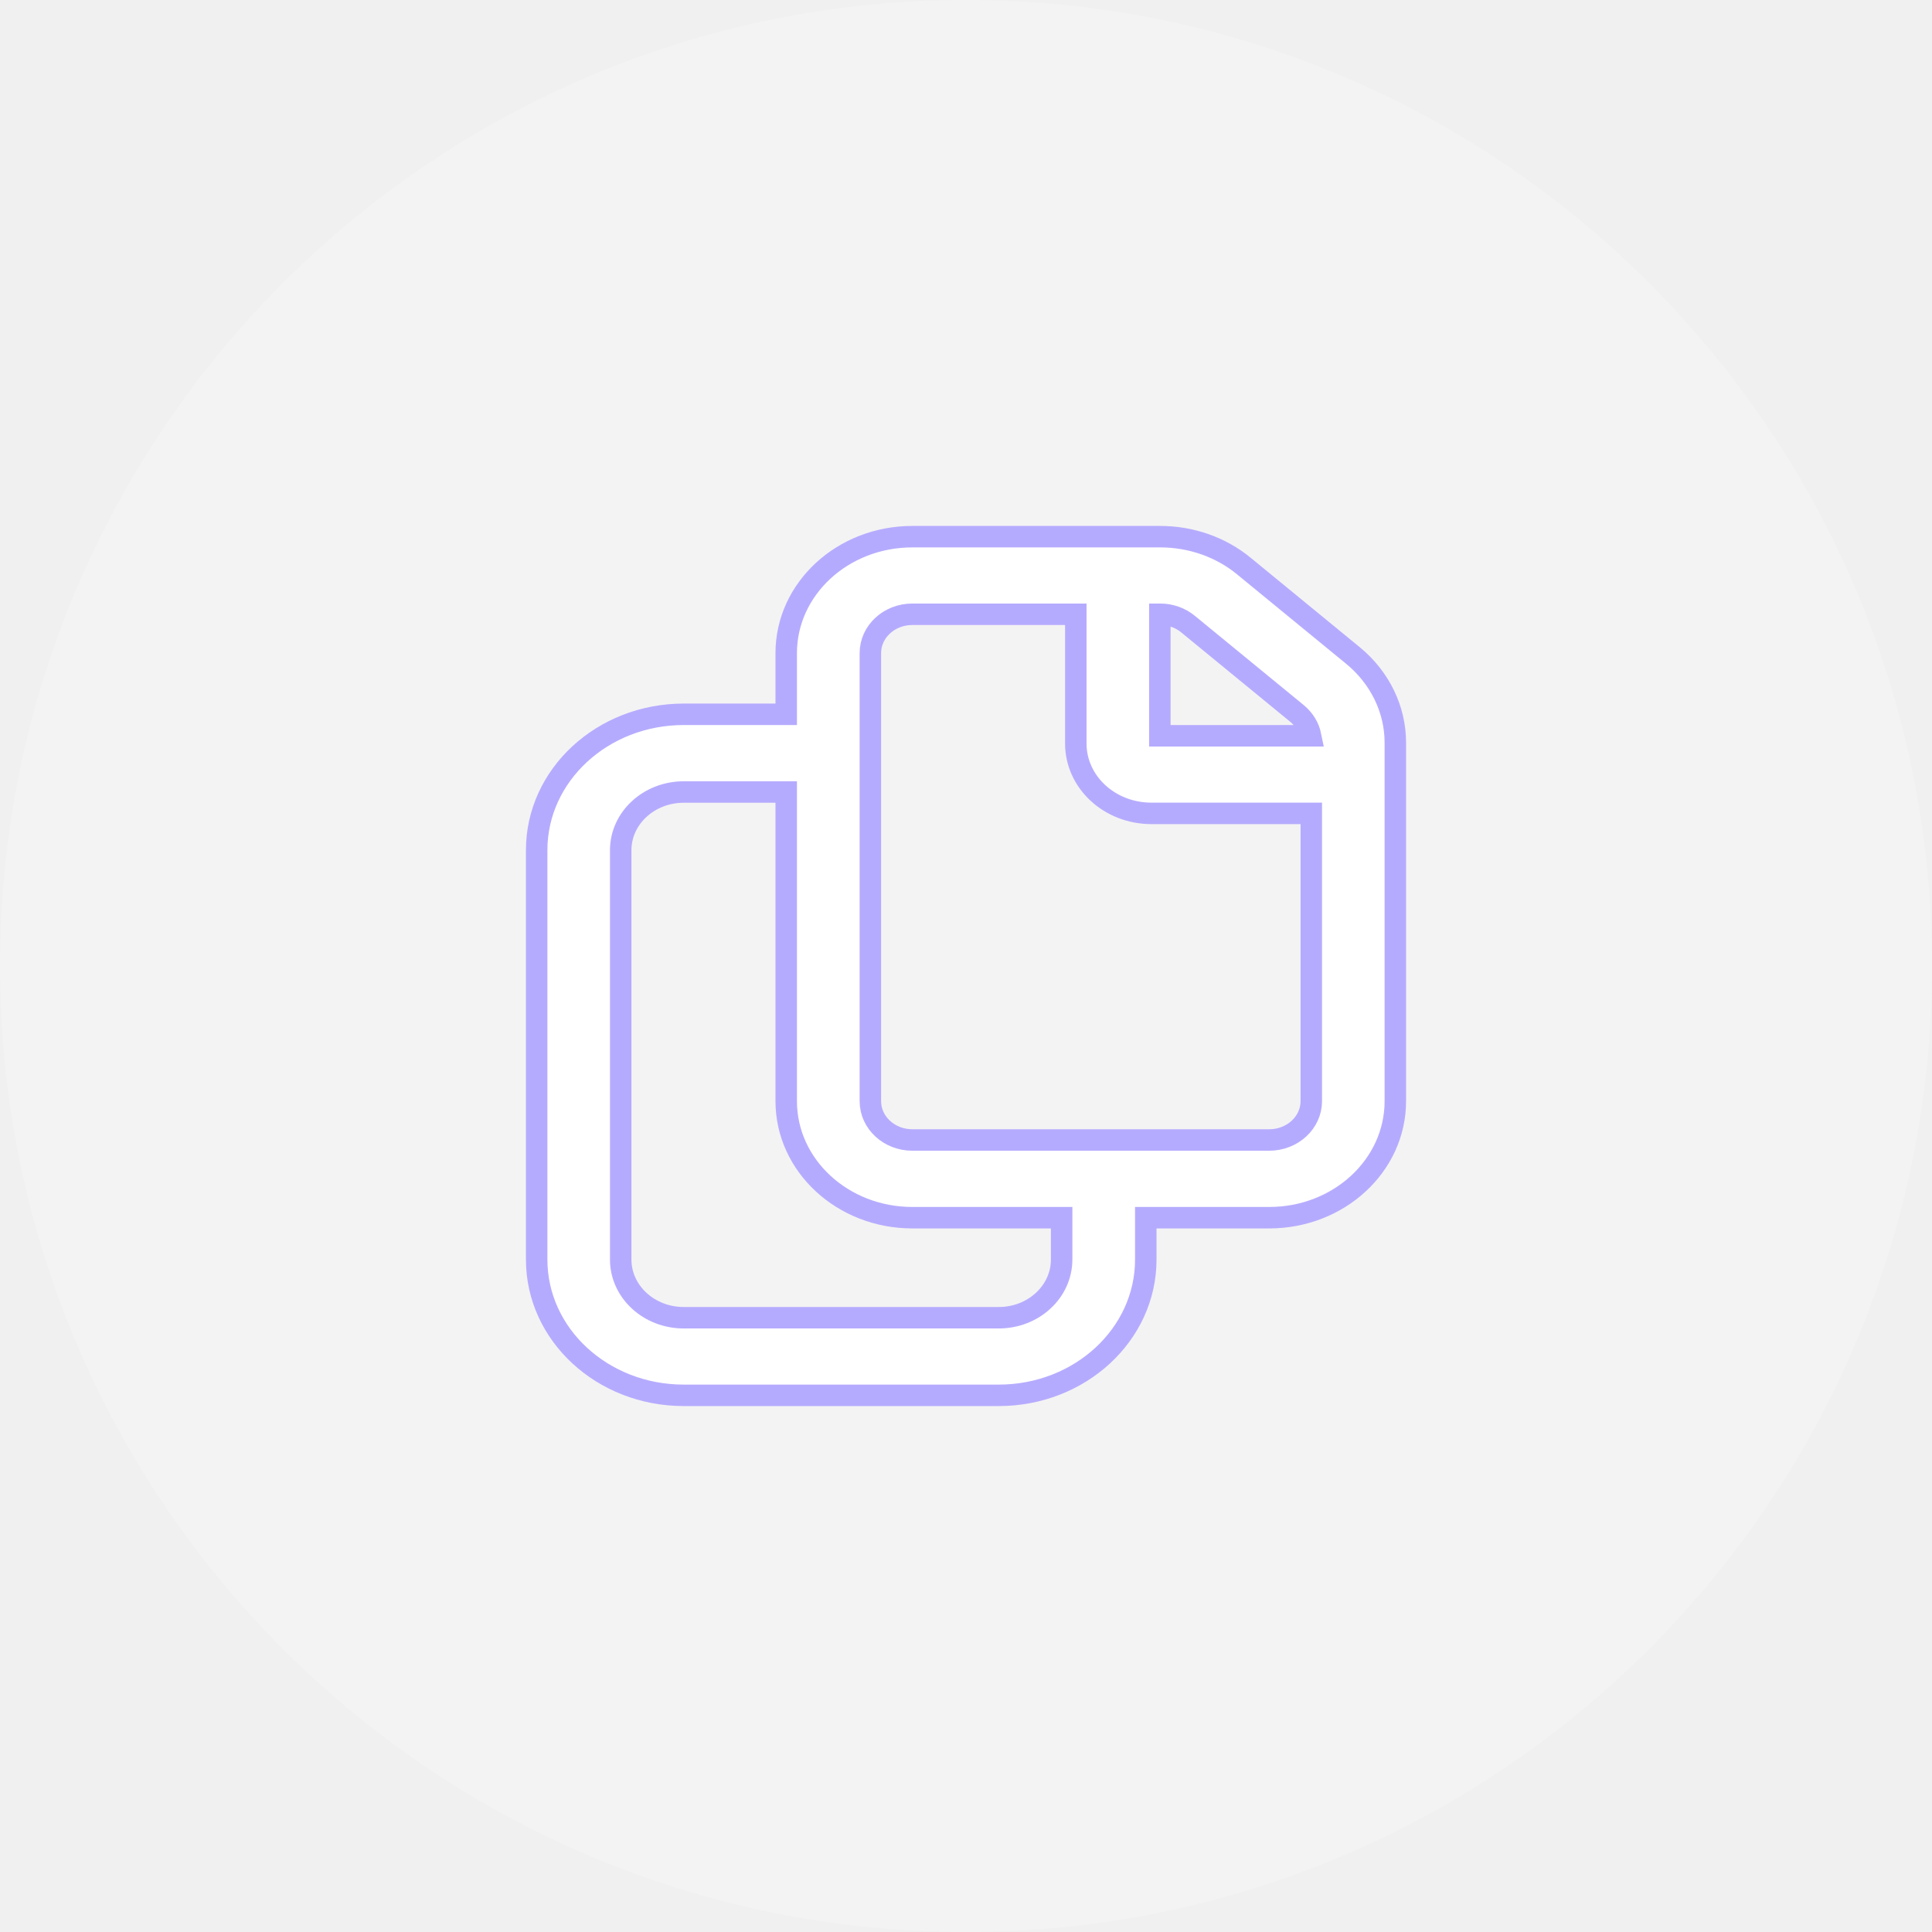
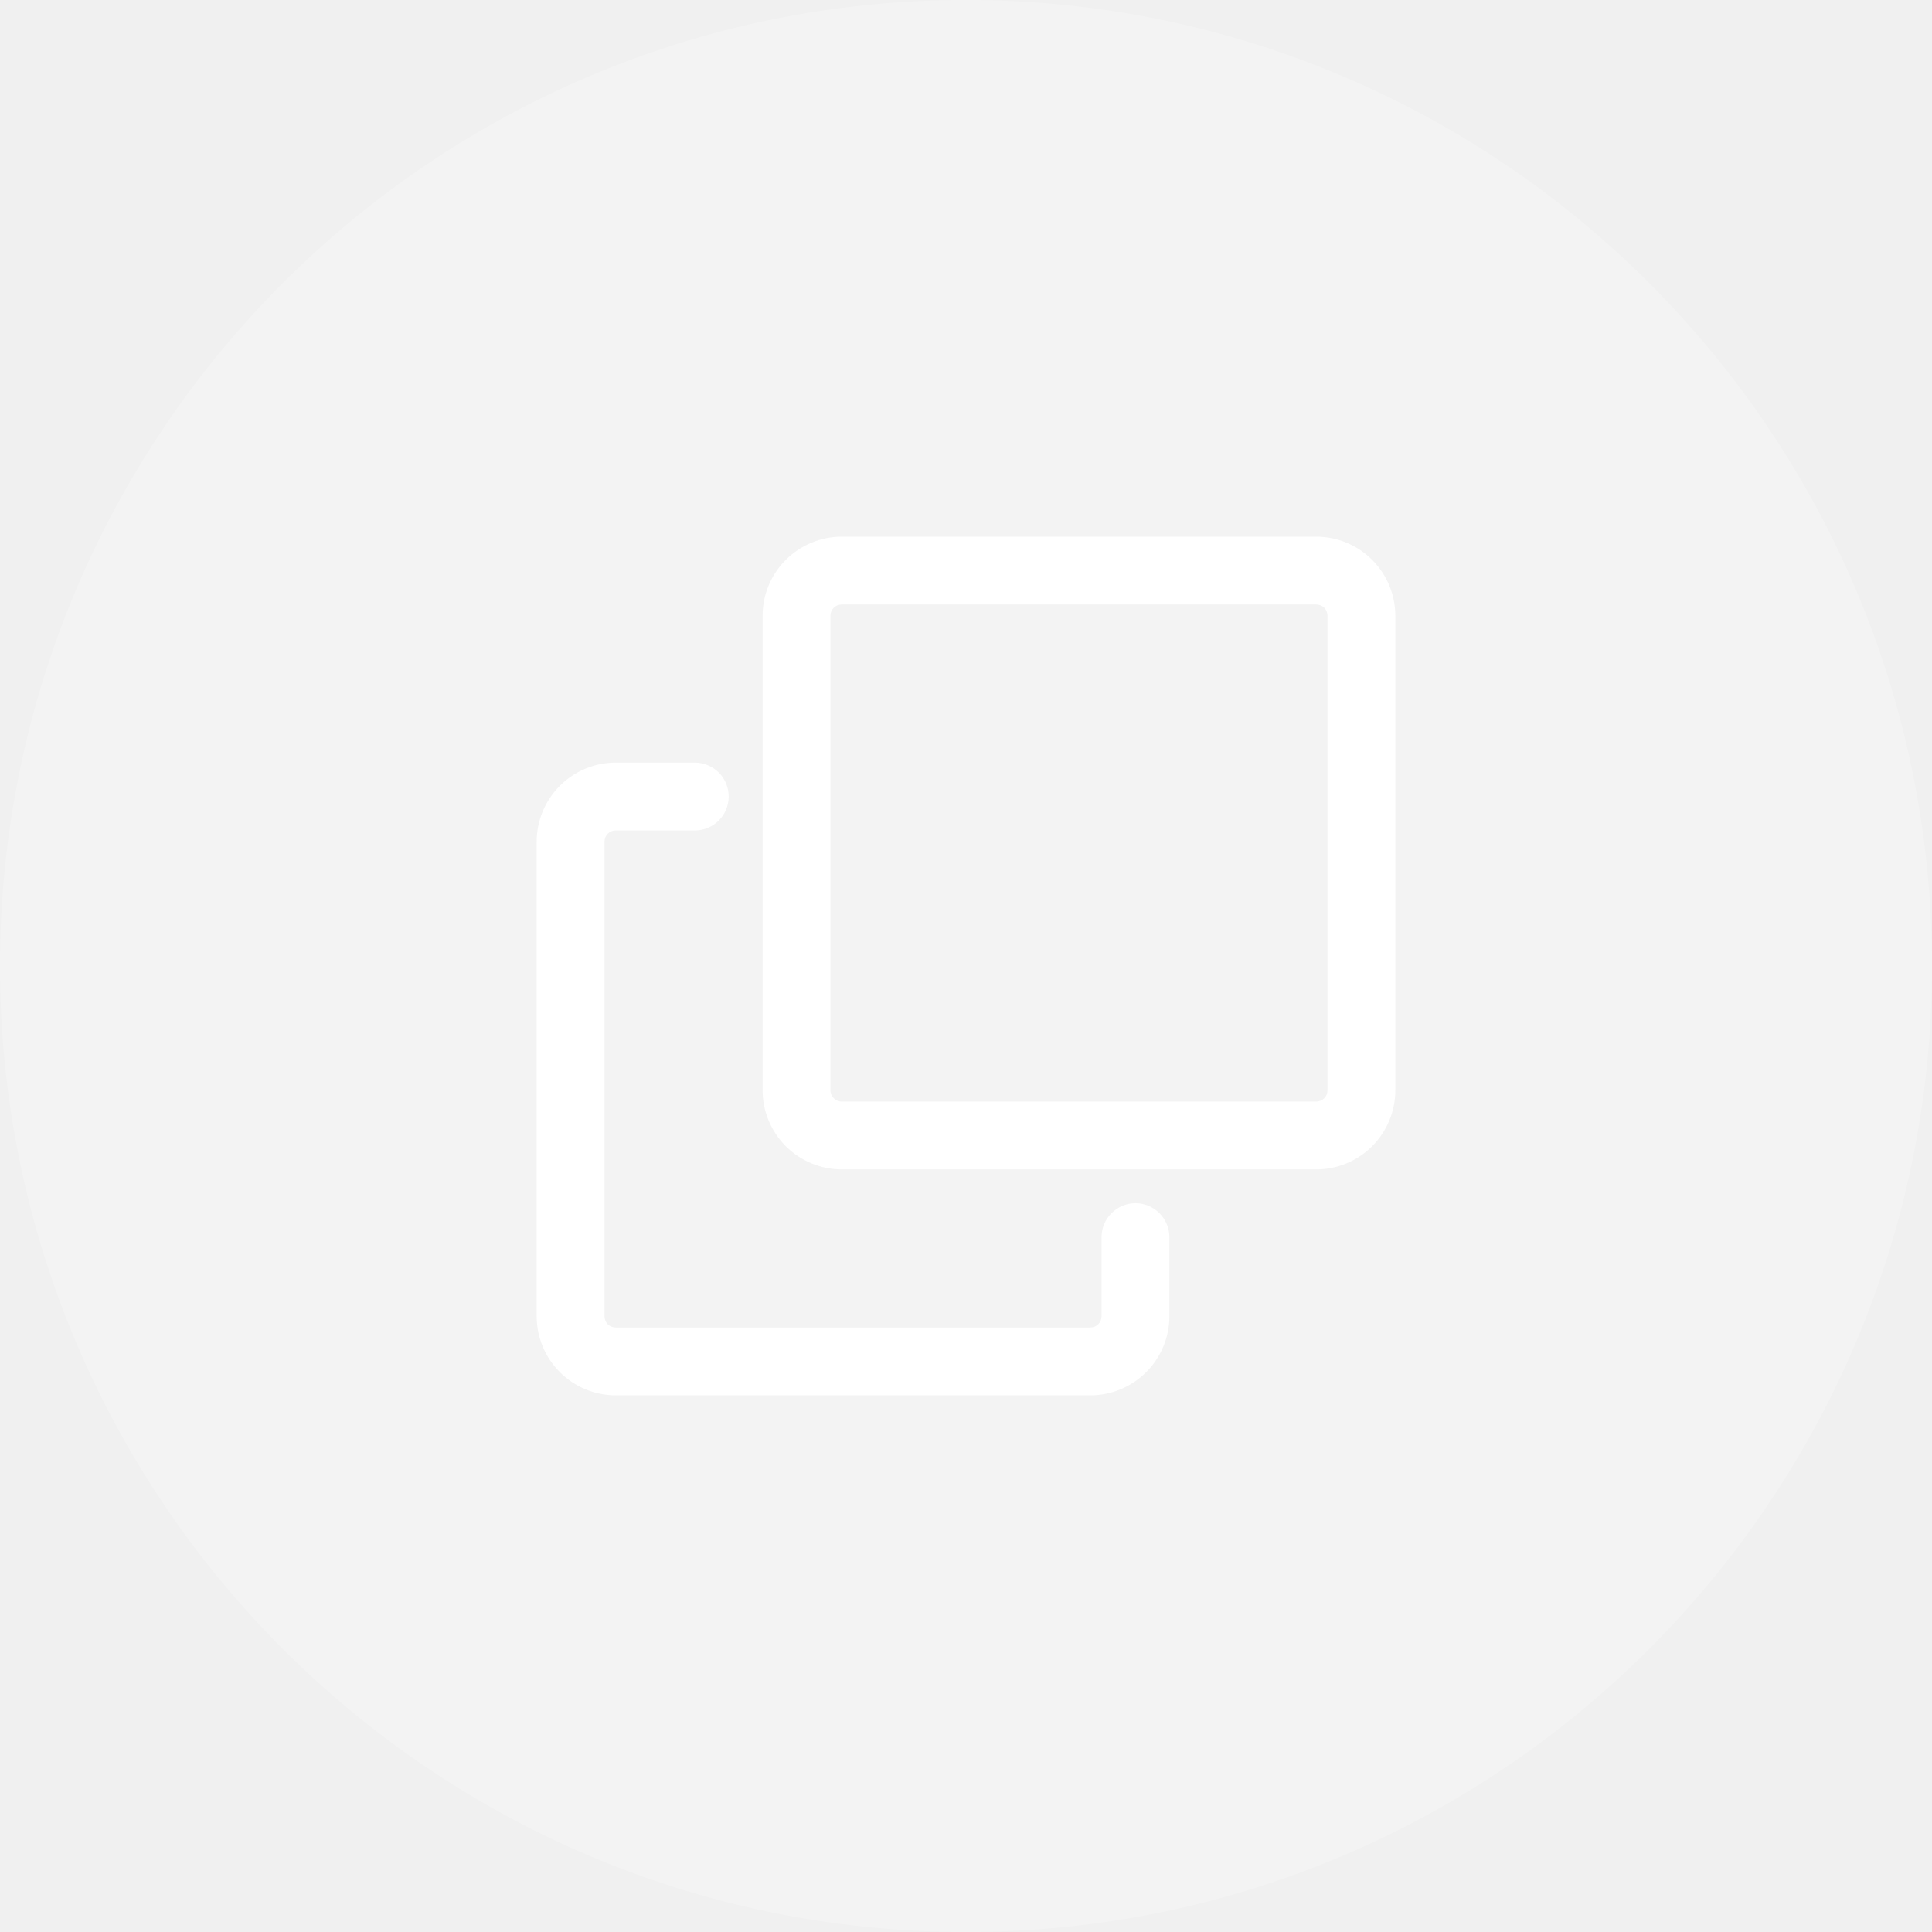
<svg xmlns="http://www.w3.org/2000/svg" width="18" height="18" viewBox="0 0 18 18" fill="none">
  <circle opacity="0.2" cx="9" cy="9" r="9" fill="white" />
-   <path fill-rule="evenodd" clip-rule="evenodd" d="M7.325 6.085C7.325 5.486 7.851 5 8.5 5H10.809C11.097 5 11.374 5.097 11.589 5.274L12.605 6.107C12.856 6.313 13 6.609 13 6.919V10.259C13 10.859 12.474 11.345 11.825 11.345H10.675V11.735C10.675 12.434 10.061 13 9.305 13H6.37C5.613 13 5 12.434 5 11.735V7.921C5 7.222 5.613 6.655 6.37 6.655H7.325V6.085ZM8.5 11.345H9.891V11.735C9.891 12.034 9.629 12.277 9.305 12.277H6.37C6.046 12.277 5.783 12.034 5.783 11.735V7.921C5.783 7.622 6.046 7.379 6.37 7.379H7.325V10.259C7.325 10.859 7.851 11.345 8.5 11.345ZM8.5 5.723C8.284 5.723 8.109 5.885 8.109 6.085V10.259C8.109 10.459 8.284 10.621 8.5 10.621H11.825C12.041 10.621 12.217 10.459 12.217 10.259V7.578H10.727C10.338 7.578 10.023 7.287 10.023 6.927V5.723H8.5ZM10.806 5.723V6.855H12.211C12.195 6.776 12.151 6.703 12.085 6.648L11.069 5.815C10.998 5.756 10.905 5.723 10.809 5.723H10.806Z" fill="white" stroke="#B5ABFE" stroke-width="0.2" />
+   <path d="M7.842 5H12.263C12.459 5 12.646 5.078 12.784 5.216C12.922 5.354 13 5.541 13 5.737V10.158C13 10.353 12.922 10.541 12.784 10.679C12.646 10.817 12.459 10.895 12.263 10.895H7.842C7.647 10.895 7.459 10.817 7.321 10.679C7.183 10.541 7.105 10.353 7.105 10.158V5.737C7.105 5.541 7.183 5.354 7.321 5.216C7.459 5.078 7.647 5 7.842 5ZM7.842 5.632C7.814 5.632 7.787 5.643 7.768 5.662C7.748 5.682 7.737 5.709 7.737 5.737V10.158C7.737 10.172 7.74 10.185 7.745 10.198C7.75 10.211 7.758 10.223 7.768 10.232C7.777 10.242 7.789 10.25 7.802 10.255C7.815 10.26 7.828 10.263 7.842 10.263H12.263C12.291 10.263 12.318 10.252 12.338 10.232C12.357 10.213 12.368 10.186 12.368 10.158V5.737C12.368 5.709 12.357 5.682 12.338 5.662C12.318 5.643 12.291 5.632 12.263 5.632H7.842ZM10.263 11.526C10.263 11.443 10.296 11.362 10.356 11.303C10.415 11.244 10.495 11.21 10.579 11.21C10.663 11.21 10.743 11.244 10.802 11.303C10.861 11.362 10.895 11.443 10.895 11.526V12.263C10.895 12.459 10.817 12.646 10.679 12.784C10.541 12.922 10.353 13 10.158 13H5.737C5.541 13 5.354 12.922 5.216 12.784C5.078 12.646 5 12.459 5 12.263V7.842C5 7.647 5.078 7.459 5.216 7.321C5.354 7.183 5.541 7.105 5.737 7.105H6.474C6.557 7.105 6.638 7.139 6.697 7.198C6.756 7.257 6.789 7.337 6.789 7.421C6.789 7.505 6.756 7.585 6.697 7.644C6.638 7.704 6.557 7.737 6.474 7.737H5.737C5.709 7.737 5.682 7.748 5.662 7.768C5.643 7.787 5.632 7.814 5.632 7.842V12.263C5.632 12.291 5.643 12.318 5.662 12.338C5.682 12.357 5.709 12.368 5.737 12.368H10.158C10.186 12.368 10.213 12.357 10.232 12.338C10.252 12.318 10.263 12.291 10.263 12.263V11.526Z" fill="white" />
</svg>
